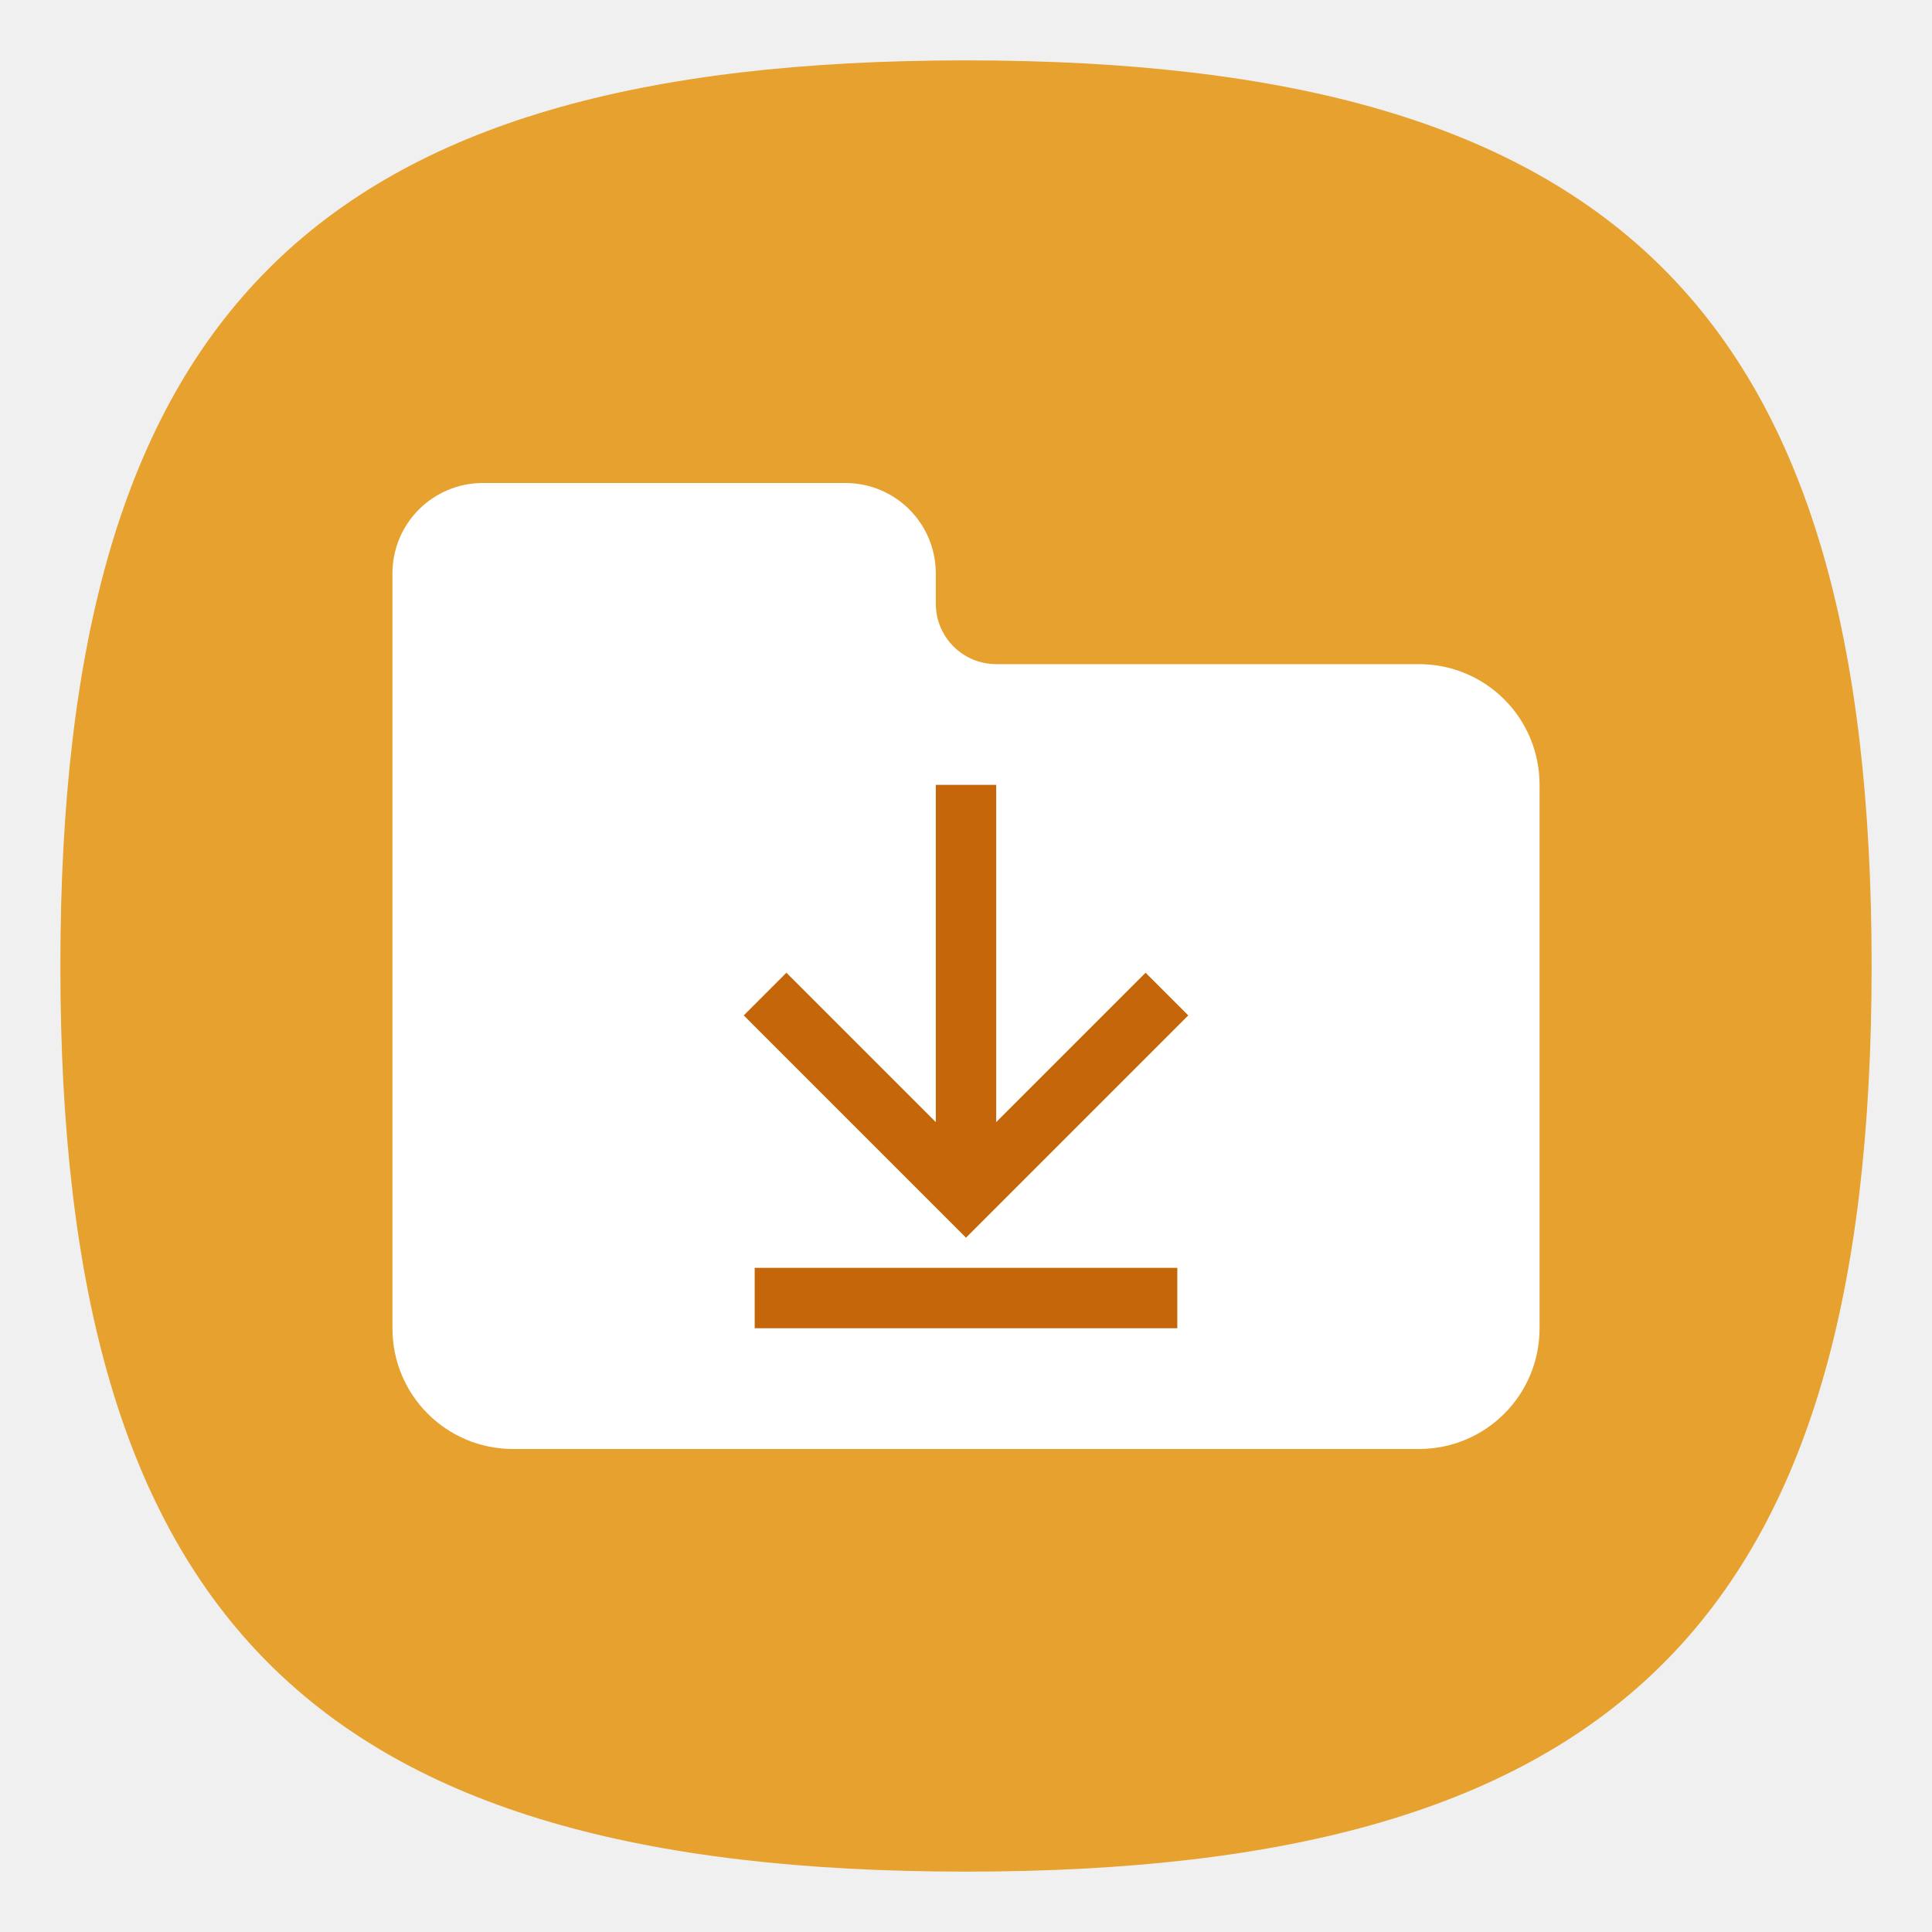
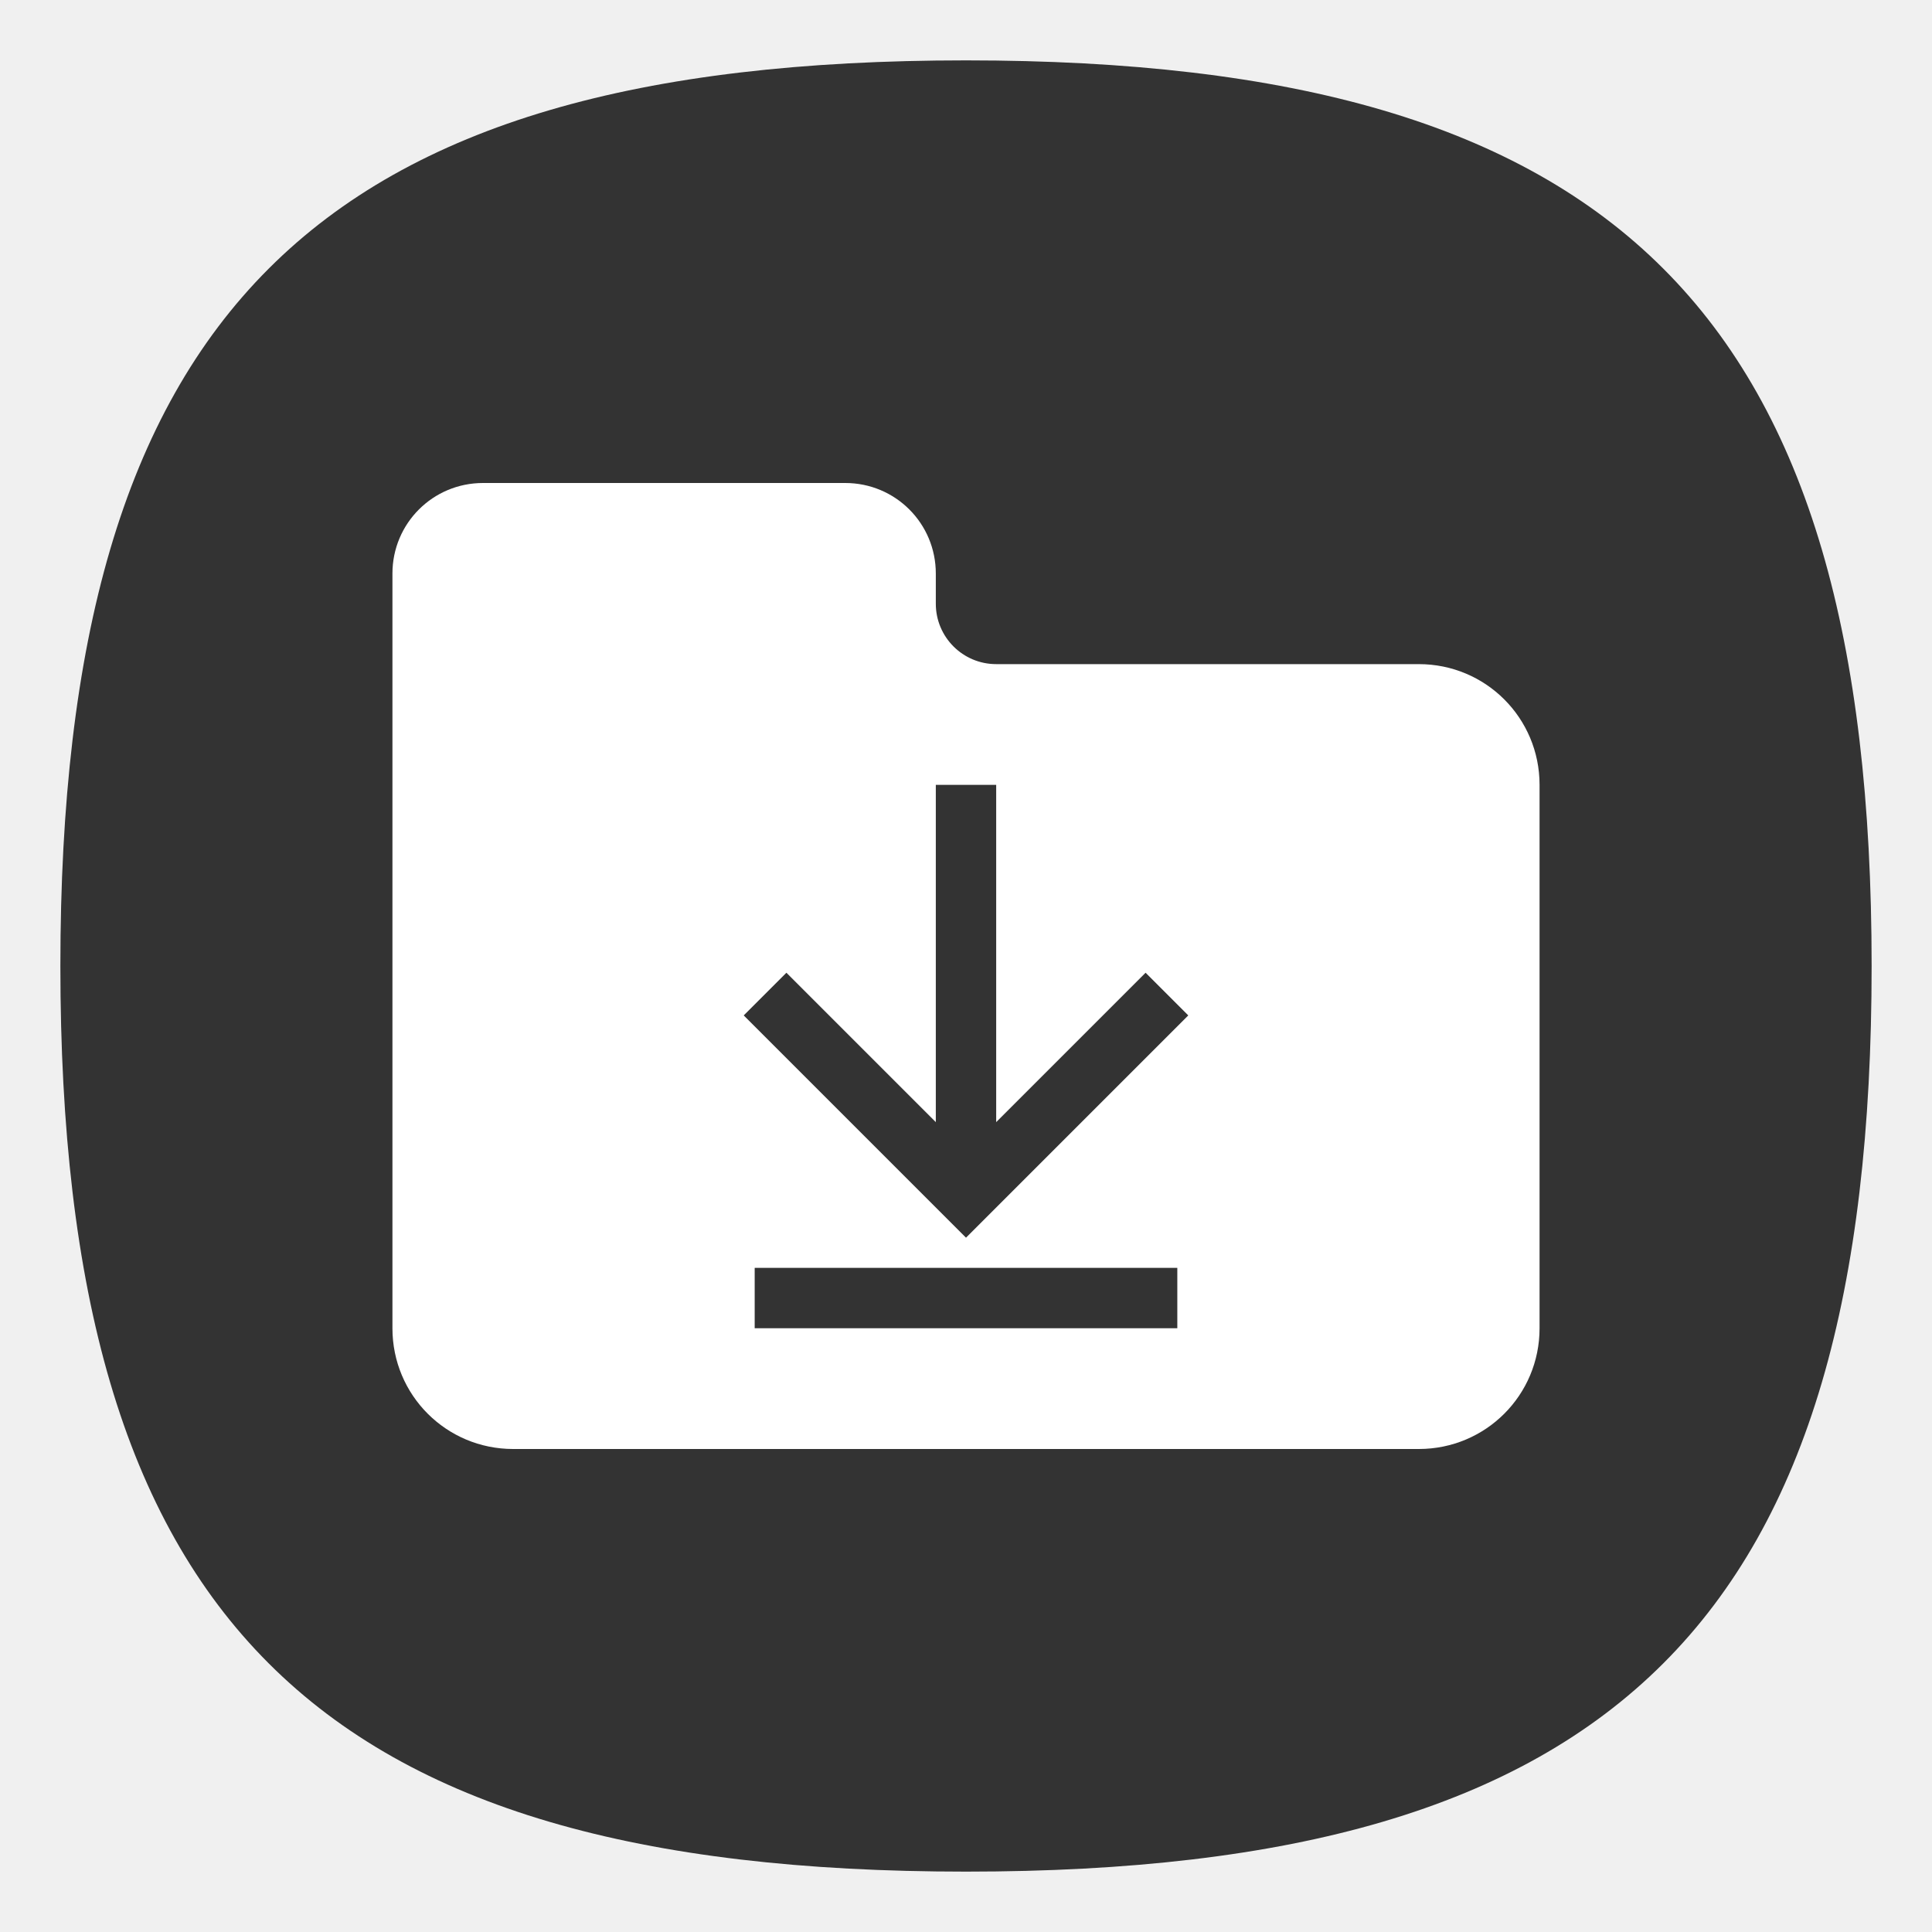
<svg xmlns="http://www.w3.org/2000/svg" viewbox="0 0 200 200" version="1.1" id="svg4" width="64" height="64">
  <defs id="defs8" />
-   <path d="M 2,32 C 2,10.4 10.4,2 32,2 53.6,2 62,10.4 62,32 62,53.6 53.6,62 32,62 10.4,62 2,53.6 2,32" id="path2" style="stroke-width:0.3;fill:#e7a12e;fill-opacity:1" />
+   <path d="M 2,32 C 2,10.4 10.4,2 32,2 53.6,2 62,10.4 62,32 62,53.6 53.6,62 32,62 10.4,62 2,53.6 2,32" id="path2" style="stroke-width:0.3;fill:#333333;fill-opacity:1" />
  <path id="rect1033" style="fill:#ffffff;stroke-width:2;stroke-linecap:round;stroke-linejoin:round" d="M 16 16 C 14.338 16 13 17.338 13 19 L 13 44 C 13 46.216 14.784 48 17 48 L 47 48 C 49.216 48 51 46.216 51 44 L 51 26 C 51 23.784 49.216 22 47 22 L 33 22 A 2 2 0 0 1 31 20 L 31 19 C 31 17.338 29.662 16 28 16 L 16 16 z " />
-   <path id="rect6908" style="fill:#c5660a;stroke-width:4.044;stroke-linecap:round;stroke-linejoin:round" d="M 31,26 V 37.172 L 26.051,32.223 24.637,33.637 32,41 39.363,33.637 37.949,32.223 33,37.172 V 26 Z m -6,16 v 2 h 14 v -2 z" />
+   <path id="rect6908" style="fill:#333333;stroke-width:4.044;stroke-linecap:round;stroke-linejoin:round" d="M 31,26 V 37.172 L 26.051,32.223 24.637,33.637 32,41 39.363,33.637 37.949,32.223 33,37.172 V 26 Z m -6,16 v 2 h 14 v -2 z" />
</svg>
